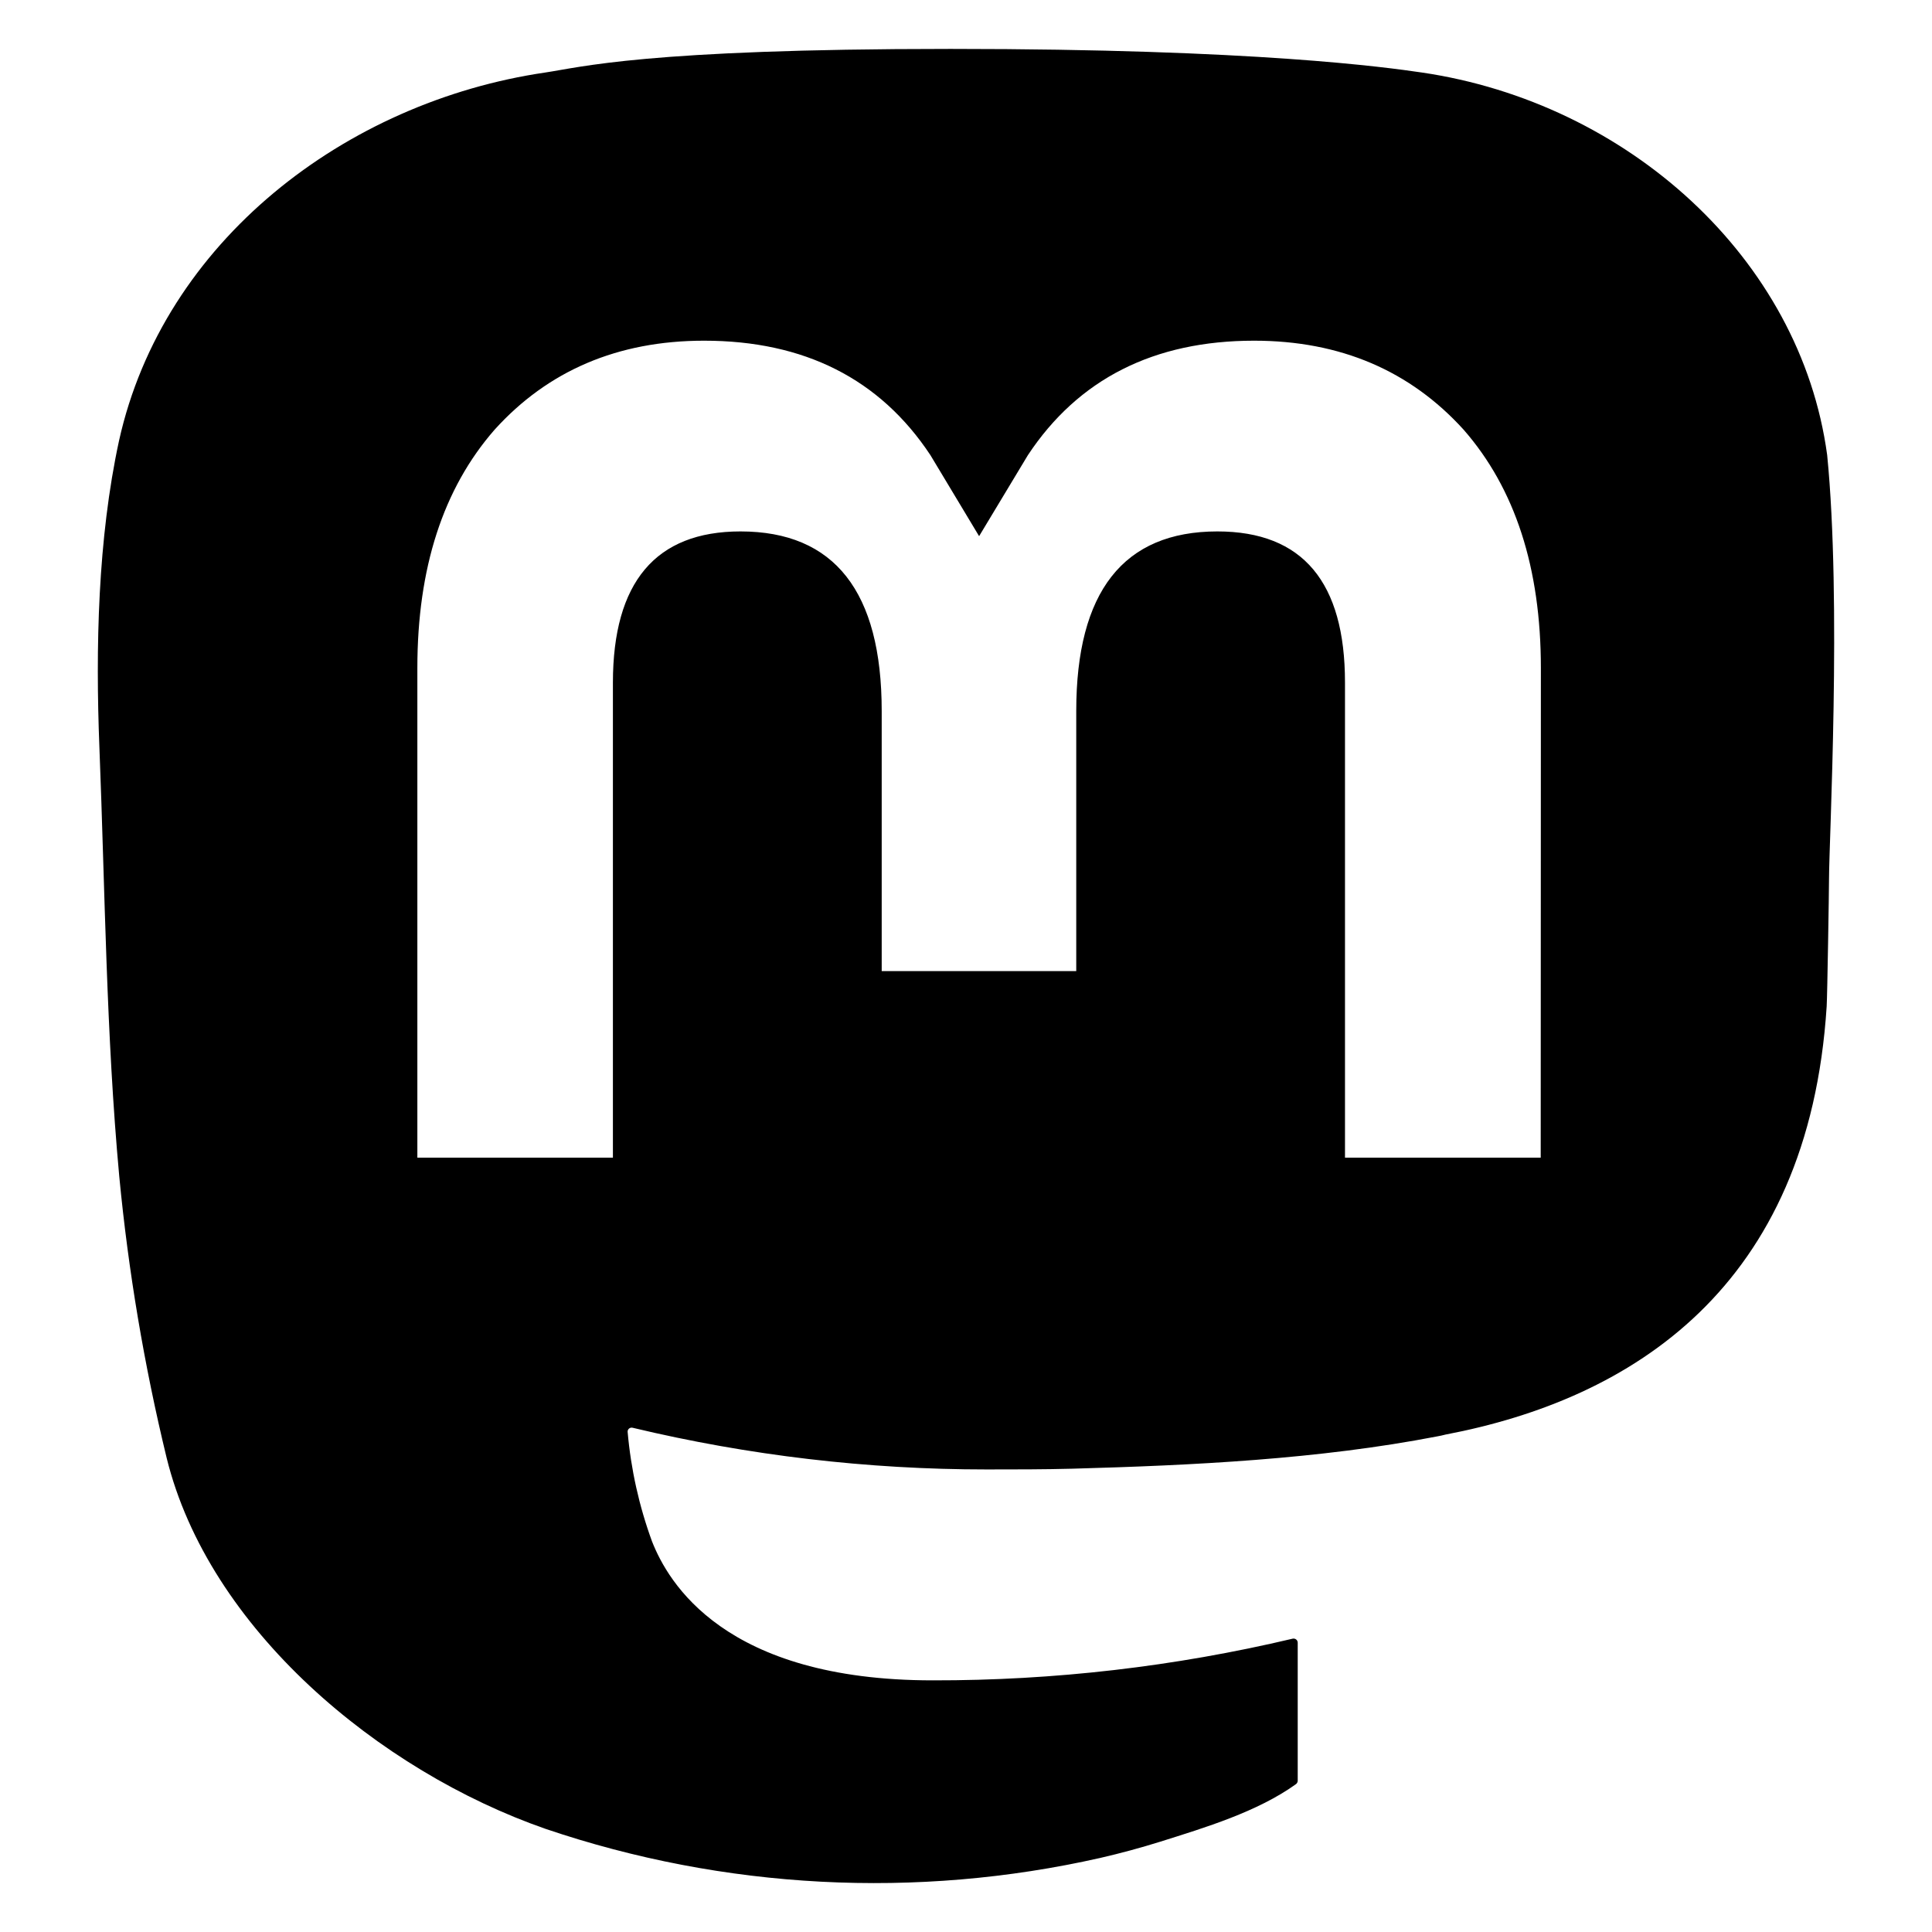
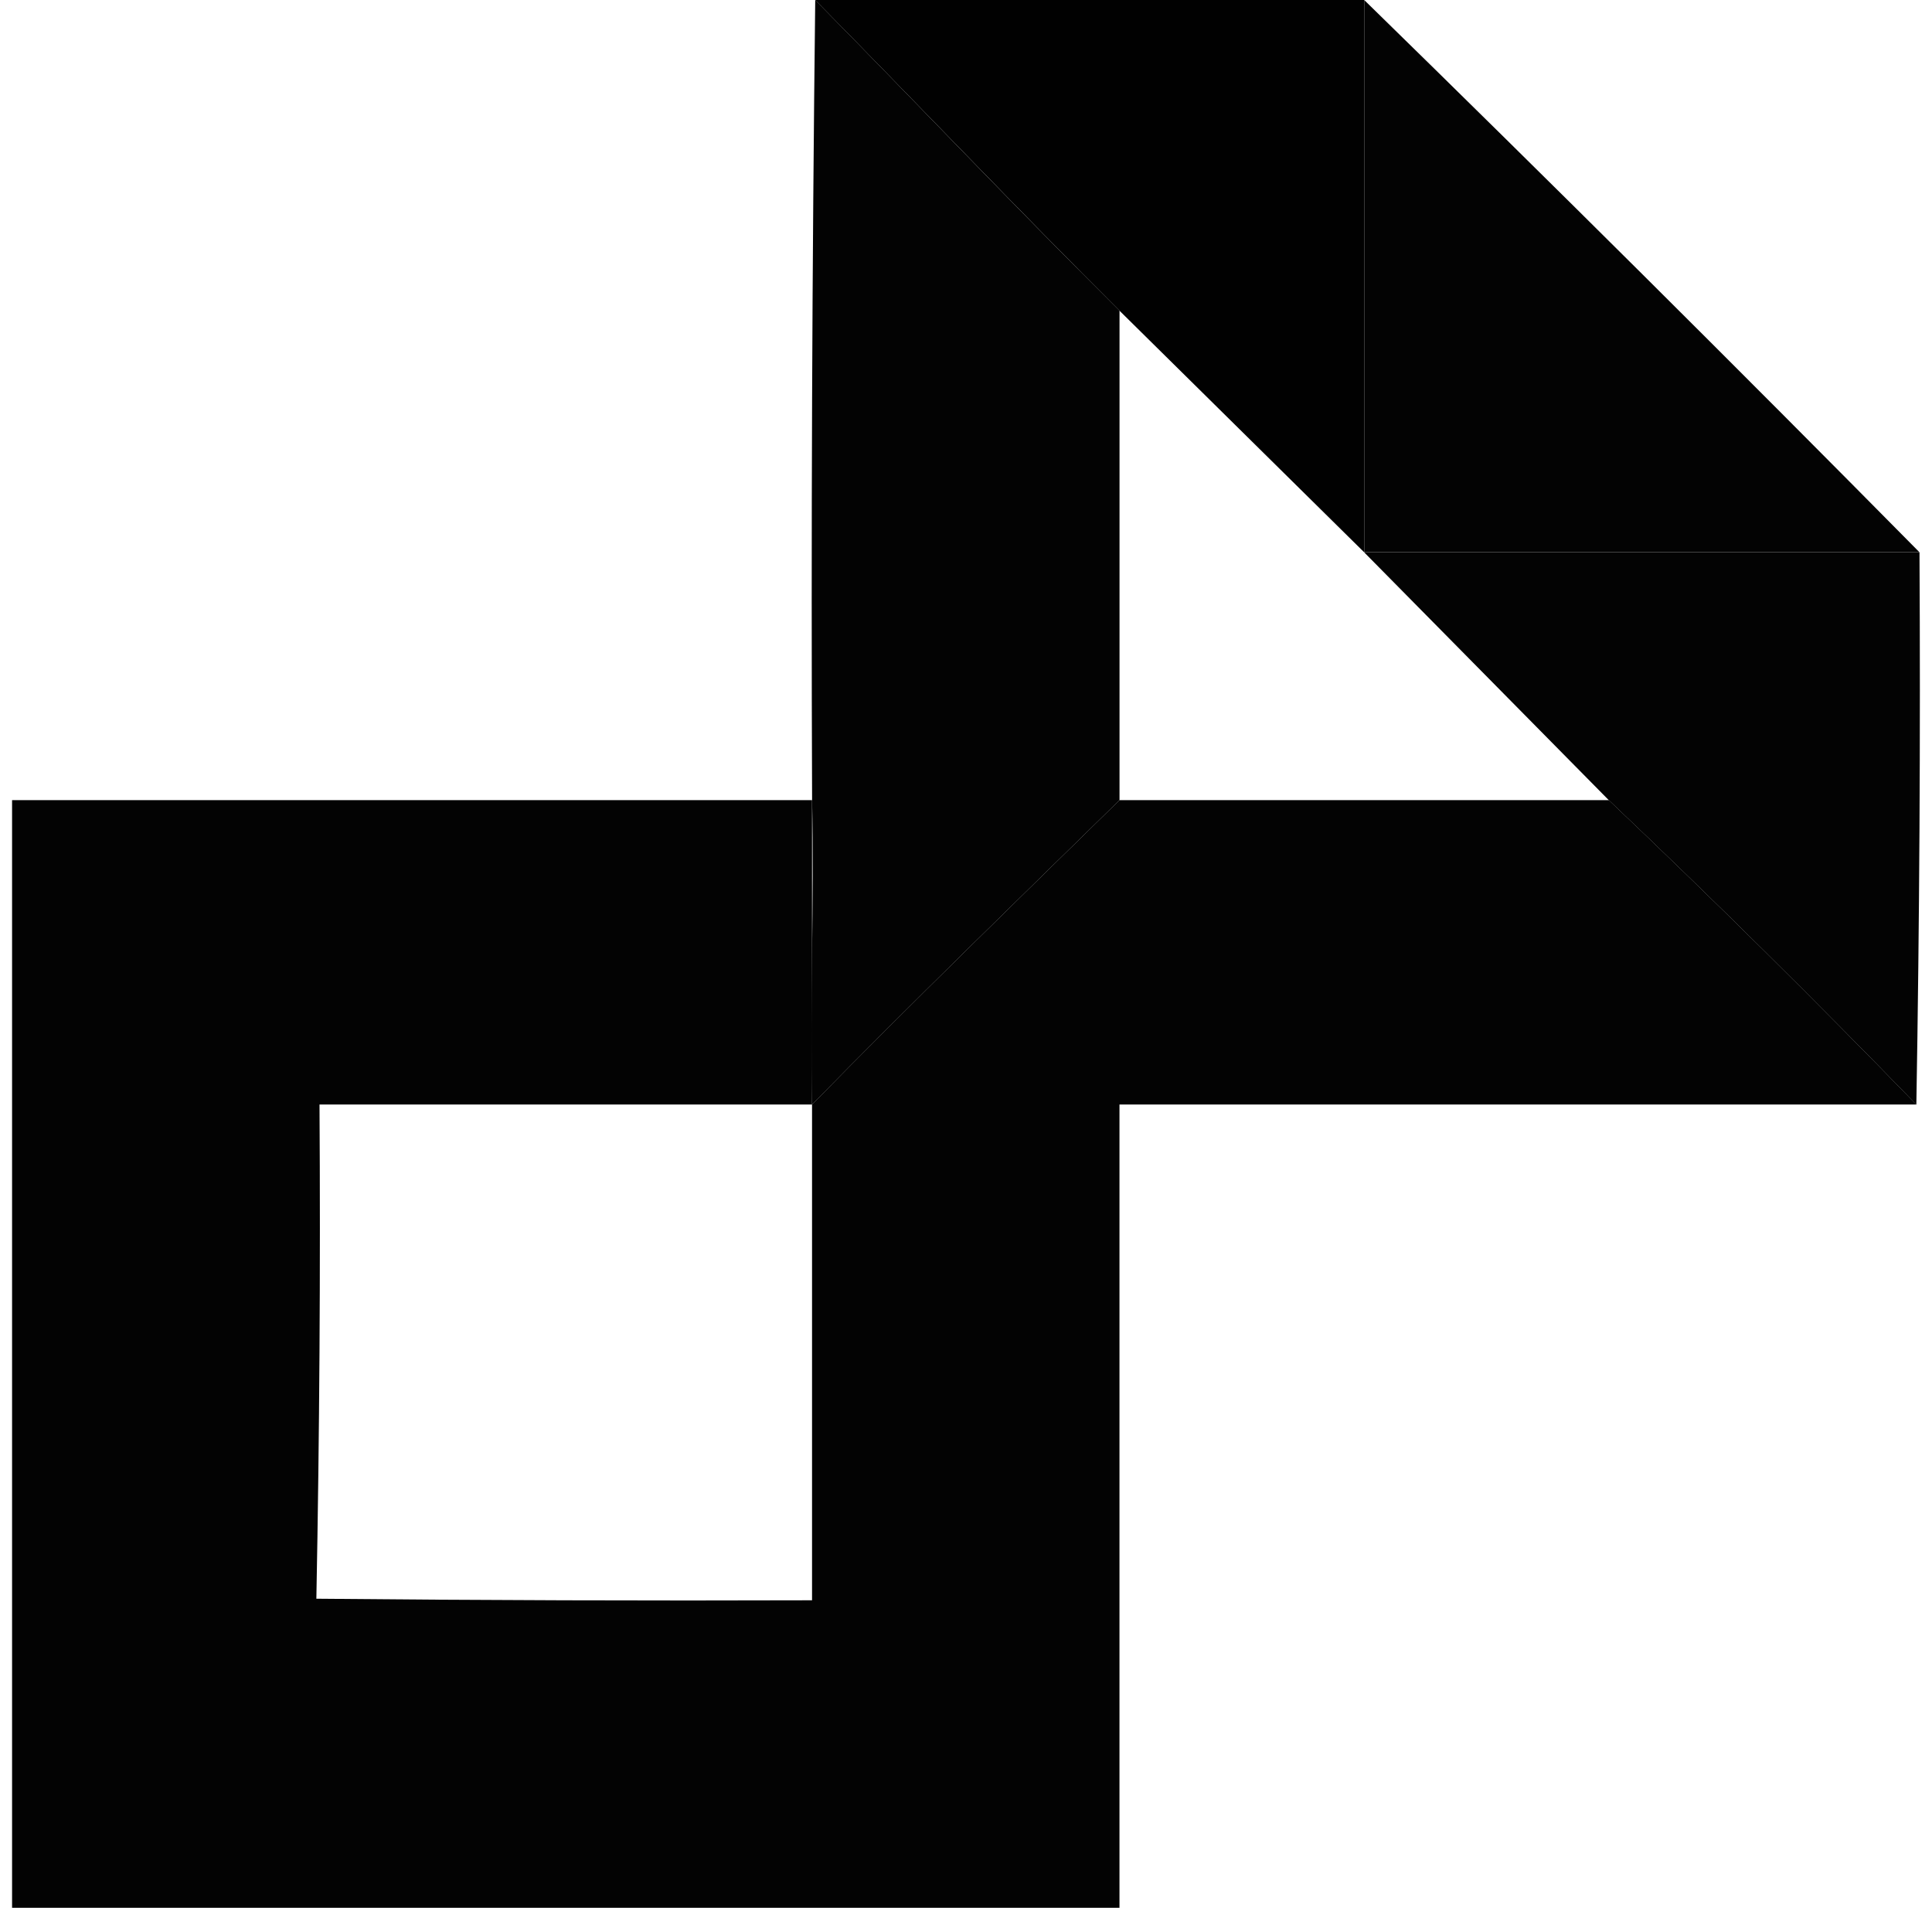
- <svg xmlns="http://www.w3.org/2000/svg" xmlns:xlink="http://www.w3.org/1999/xlink" width="79" height="79" viewBox="0 0 79 75">
-   <symbol id="logo-symbol-icon">
-     <path d="M74.713 16.604C73.62 8.546 66.535 2.195 58.137 0.965C56.72 0.757 51.351 0 38.915 0H38.822C26.382 0 23.713 0.757 22.297 0.965C14.132 2.161 6.676 7.868 4.867 16.021C3.997 20.037 3.904 24.489 4.065 28.573C4.296 34.429 4.34 40.275 4.877 46.108C5.248 49.982 5.895 53.825 6.813 57.609C8.533 64.597 15.494 70.412 22.314 72.785C29.616 75.259 37.468 75.67 44.992 73.971C45.82 73.78 46.638 73.559 47.447 73.306C49.274 72.73 51.416 72.086 52.992 70.954C53.013 70.938 53.031 70.918 53.043 70.894C53.056 70.871 53.063 70.844 53.064 70.818V65.166C53.063 65.141 53.057 65.117 53.046 65.094C53.035 65.072 53.019 65.052 52.999 65.037C52.979 65.022 52.956 65.011 52.932 65.006C52.907 65 52.882 65 52.857 65.006C48.037 66.147 43.097 66.719 38.141 66.71C29.612 66.71 27.318 62.698 26.661 61.028C26.133 59.584 25.798 58.078 25.664 56.549C25.662 56.523 25.667 56.497 25.677 56.474C25.688 56.45 25.704 56.429 25.724 56.413C25.744 56.397 25.768 56.386 25.793 56.38C25.819 56.375 25.845 56.375 25.87 56.382C30.61 57.515 35.469 58.087 40.346 58.086C41.518 58.086 42.688 58.086 43.86 58.055C48.765 57.919 53.934 57.67 58.759 56.736C58.879 56.712 59 56.692 59.103 56.661C66.714 55.212 73.957 50.665 74.693 39.15C74.72 38.697 74.789 34.402 74.789 33.931C74.793 32.333 75.308 22.59 74.713 16.604ZM63 45.337H54.997V25.907C54.997 21.816 53.277 19.73 49.779 19.73C45.934 19.73 44.008 22.198 44.008 27.073V37.708H36.053V27.073C36.053 22.198 34.124 19.73 30.279 19.73C26.802 19.73 25.065 21.816 25.062 25.907V45.337H17.066V25.317C17.066 21.227 18.119 17.977 20.226 15.568C22.4 13.165 25.251 11.931 28.79 11.931C32.886 11.931 35.981 13.492 38.045 16.611L40.036 19.924L42.031 16.611C44.094 13.492 47.19 11.931 51.279 11.931C54.814 11.931 57.665 13.165 59.846 15.568C61.953 17.975 63.007 21.224 63.007 25.317L63 45.337Z" fill="currentColor" />
-   </symbol>
-   <use xlink:href="#logo-symbol-icon" />
+ <svg xmlns="http://www.w3.org/2000/svg" width="80" height="79" viewBox="0 0 80 79" fill="none">
+   <path opacity="0.994" fill-rule="evenodd" clip-rule="evenodd" d="M33.754 0C41.331 0 48.91 0 56.487 0C56.487 7.623 56.487 15.246 56.487 22.869C53.109 19.534 49.732 16.199 46.354 12.864C42.194 8.723 37.863 4.175 33.754 0Z" fill="black" />
+   <path opacity="0.987" fill-rule="evenodd" clip-rule="evenodd" d="M33.757 0C37.865 4.175 41.937 8.463 46.097 12.604L46.357 12.864C46.357 19.62 46.357 26.377 46.357 33.133C42.157 37.248 37.741 41.536 33.627 45.737C33.54 41.579 33.714 37.291 33.627 33.133C33.584 22.067 33.627 11.023 33.757 0Z" fill="black" />
+   <path opacity="0.987" fill-rule="evenodd" clip-rule="evenodd" d="M56.489 0C64.191 7.526 71.855 15.149 79.482 22.869C71.818 22.869 64.153 22.869 56.489 22.869C56.489 15.246 56.489 7.623 56.489 0Z" fill="black" />
+   <path opacity="0.987" fill-rule="evenodd" clip-rule="evenodd" d="M56.489 22.873C64.153 22.873 71.818 22.873 79.482 22.873C79.525 30.518 79.482 38.141 79.352 45.742C75.189 41.447 70.945 37.246 66.621 33.138C63.244 29.716 59.867 26.295 56.489 22.873Z" fill="black" />
+   <path opacity="0.988" fill-rule="evenodd" clip-rule="evenodd" d="M33.625 33.133C33.625 37.334 33.625 41.535 33.625 45.736C37.739 41.535 42.155 37.248 46.355 33.133C53.11 33.133 59.865 33.133 66.62 33.133C70.943 37.241 75.187 41.442 79.35 45.736C68.351 45.736 57.354 45.736 46.355 45.736C46.355 56.824 46.355 67.912 46.355 79C31.07 79 15.786 79 0.5 79C0.5 63.711 0.5 48.422 0.5 33.133C11.542 33.133 22.583 33.133 33.625 33.133ZM33.625 45.736C33.625 52.58 33.625 59.423 33.625 66.266C26.783 66.288 19.942 66.266 13.1 66.201C13.23 59.389 13.273 52.567 13.23 45.736C20.028 45.736 26.827 45.736 33.625 45.736Z" fill="black" />
</svg>
